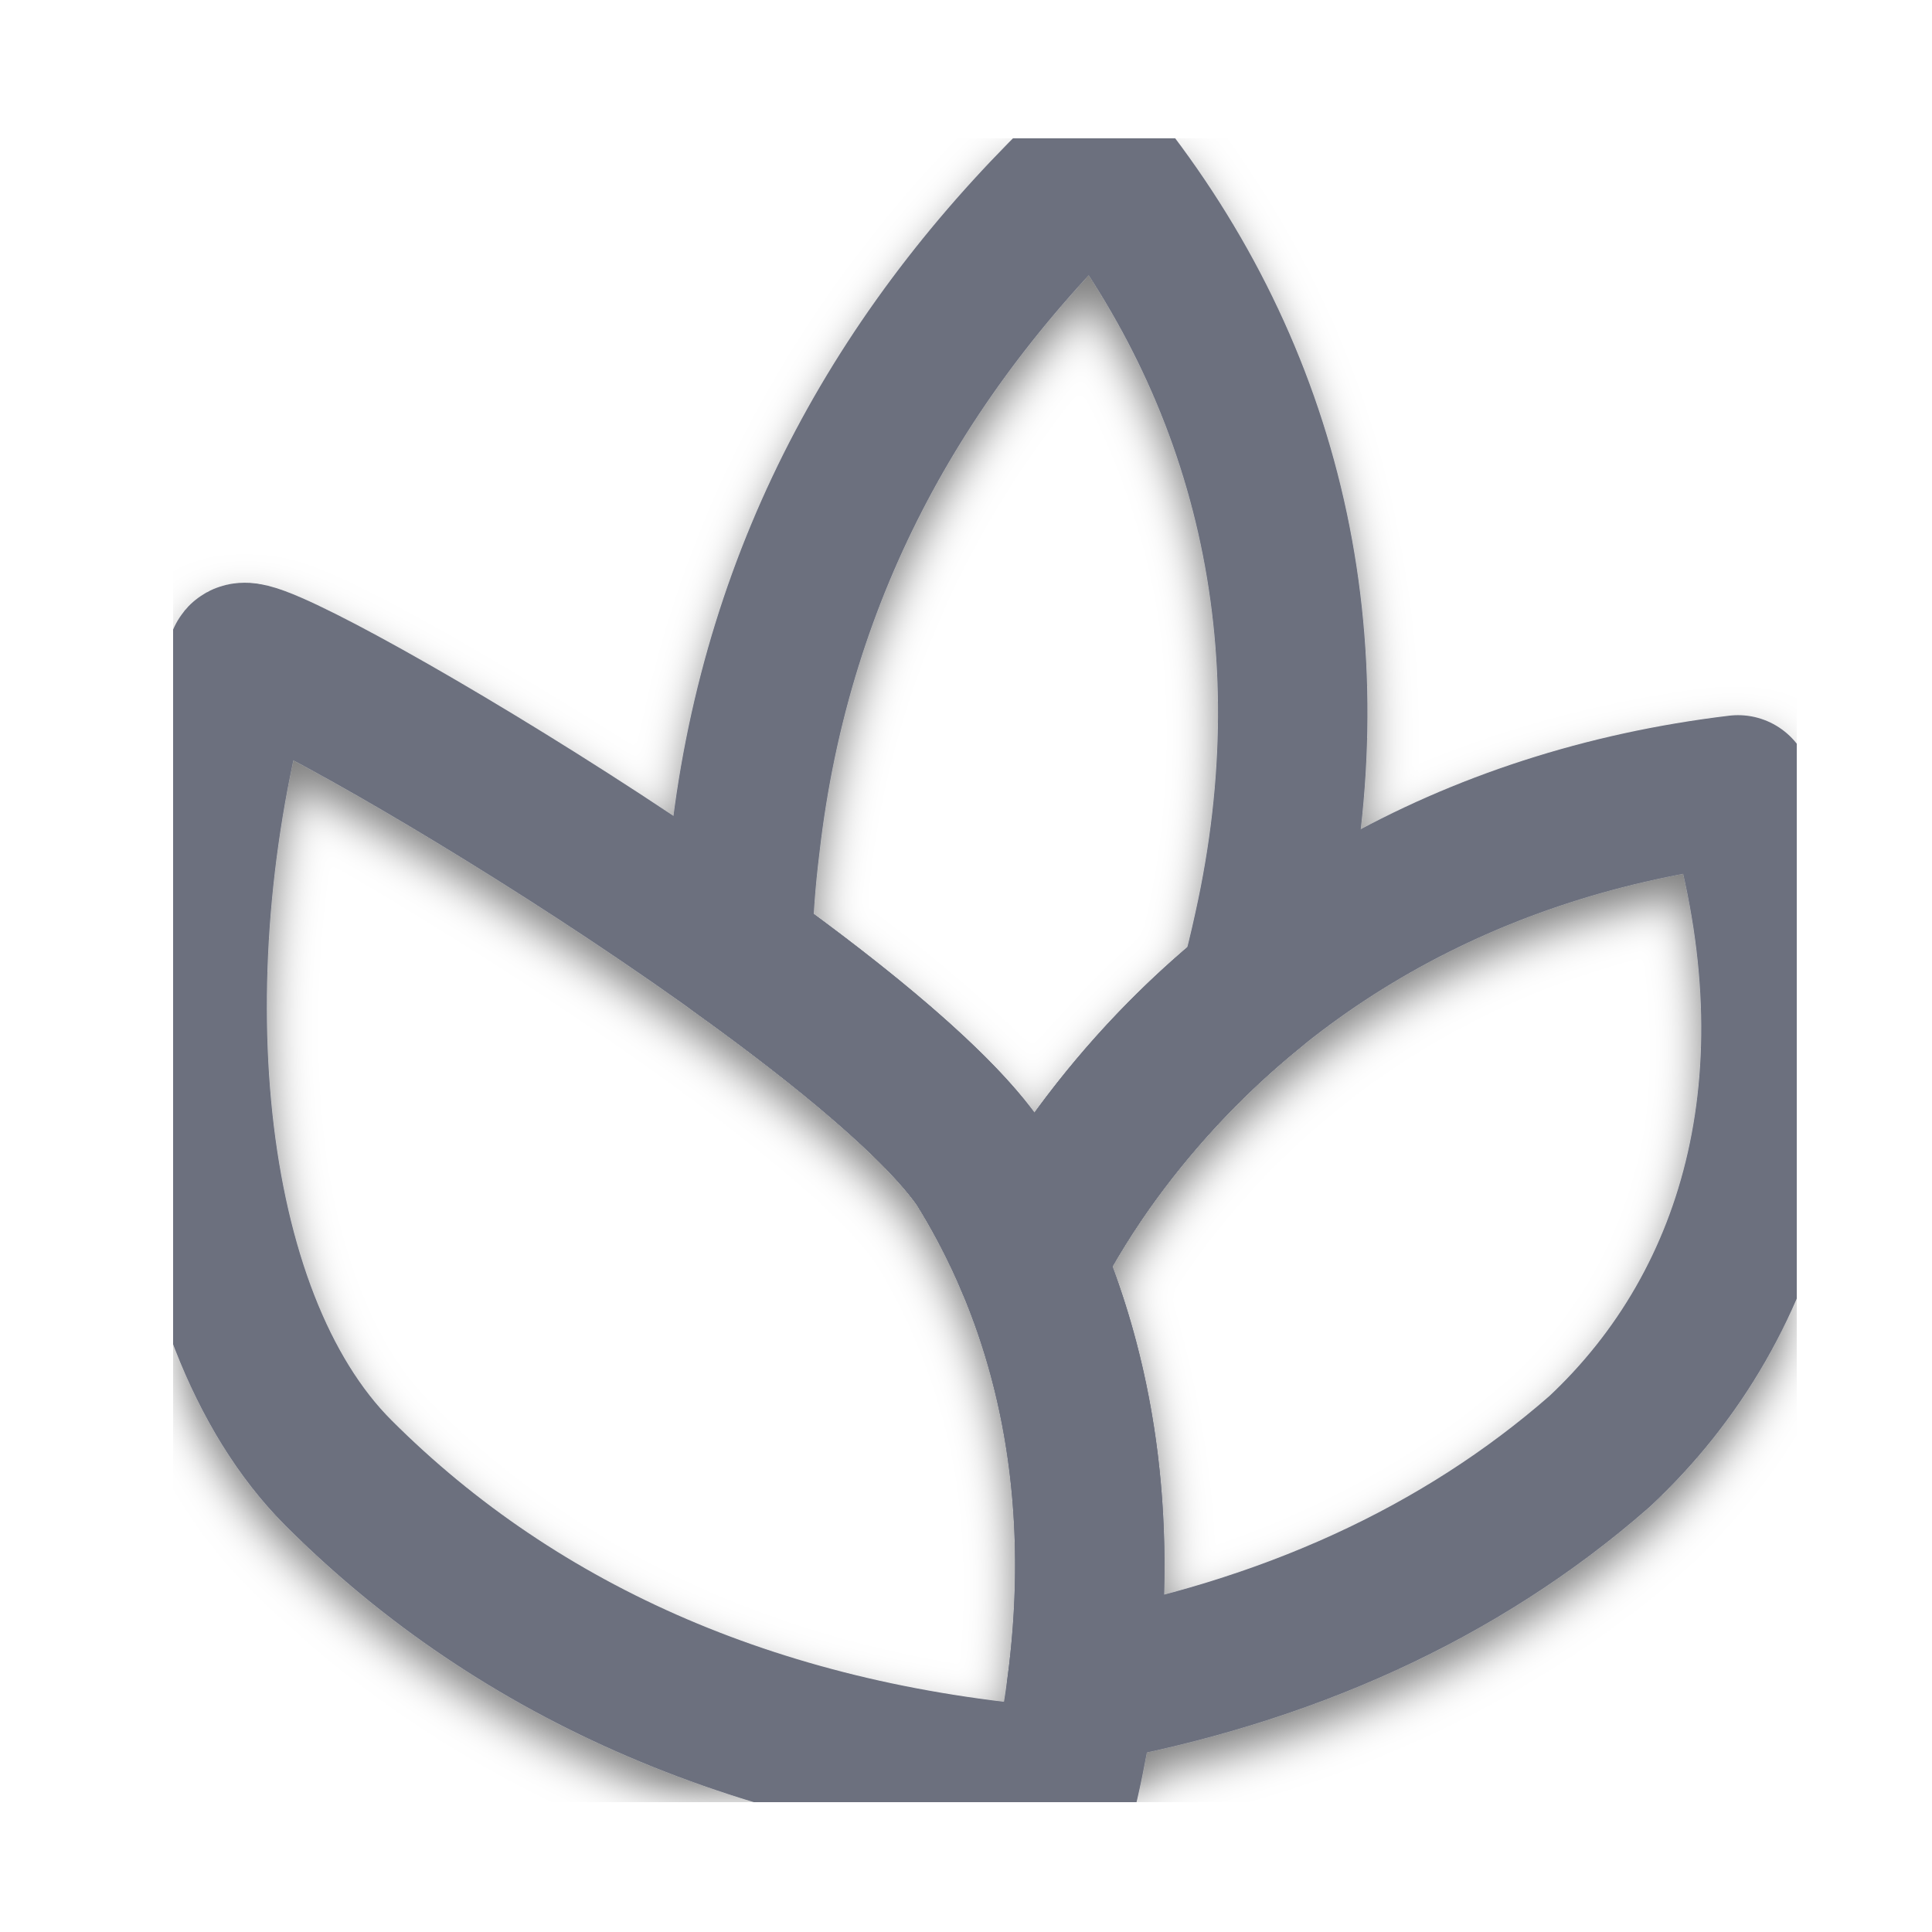
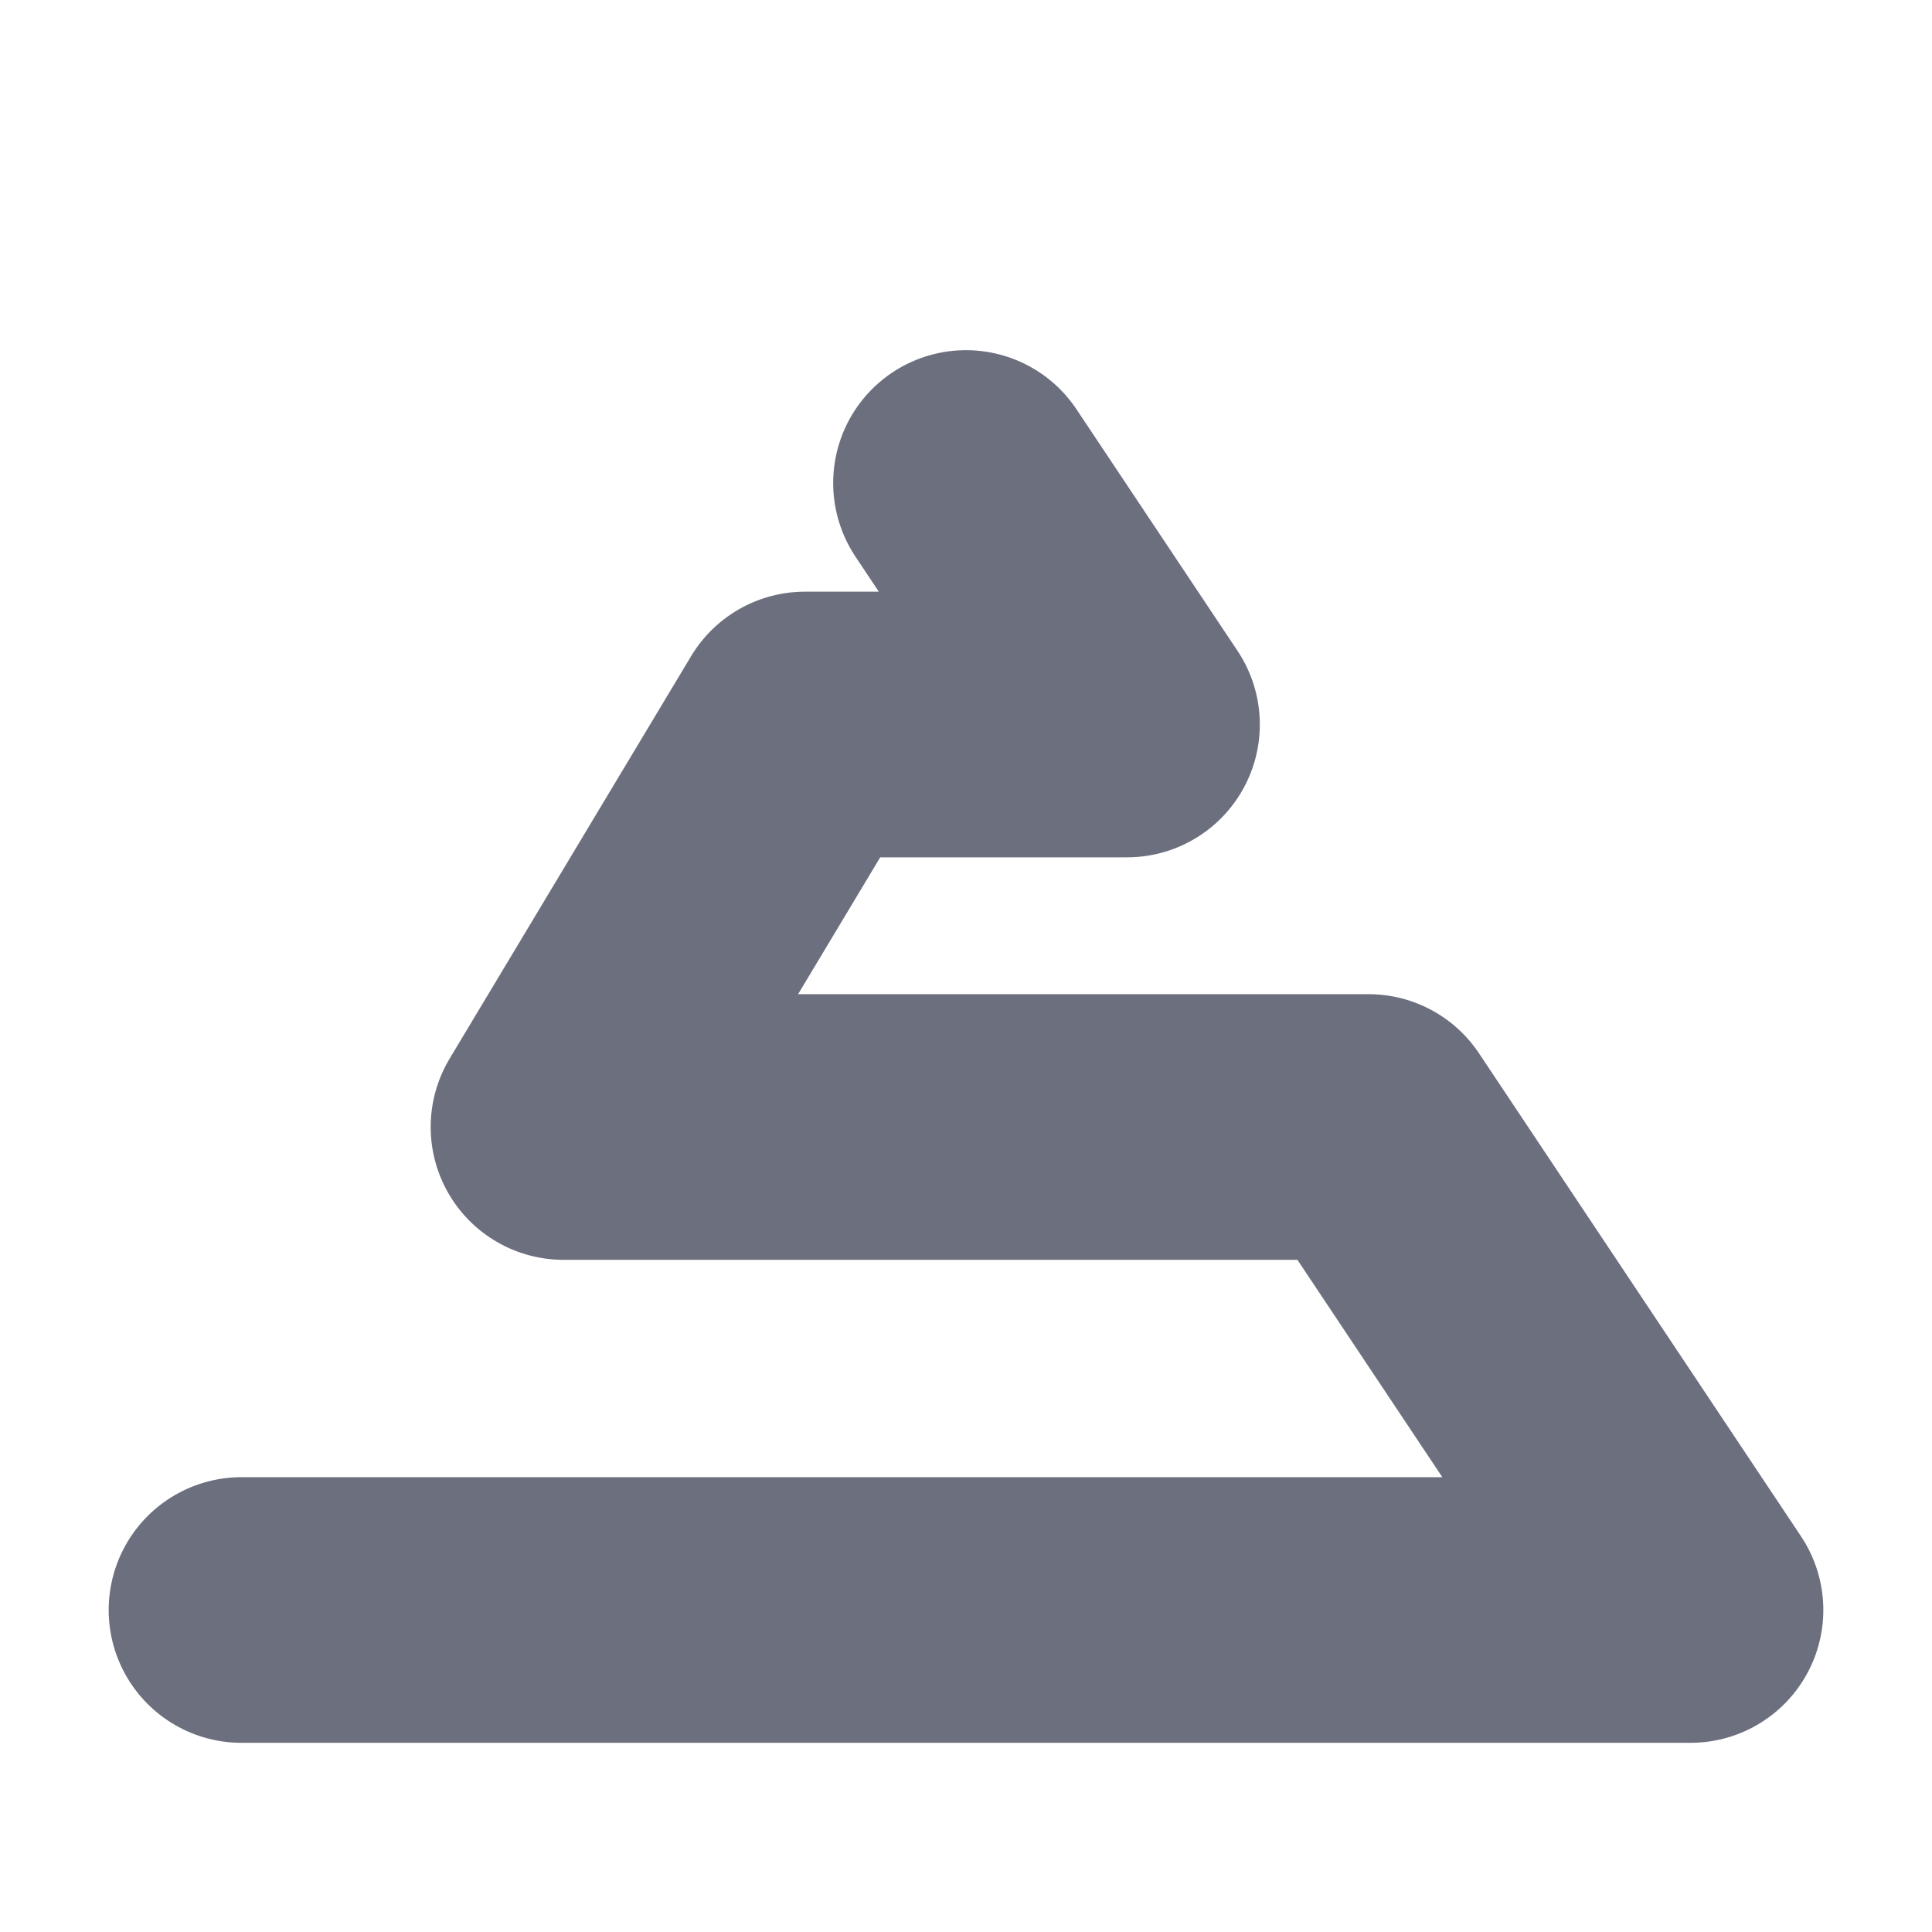
- <svg xmlns="http://www.w3.org/2000/svg" width="181" height="181" viewBox="0 0 181 181">
-   <defs>
-     <filter id="a" width="102.5%" height="102.5%" x="-1.2%" y="-1.3%" filterUnits="objectBoundingBox">
-       <feOffset dy="2" in="SourceAlpha" result="shadowOffsetOuter1" />
-       <feGaussianBlur in="shadowOffsetOuter1" result="shadowBlurOuter1" stdDeviation="2" />
-       <feColorMatrix in="shadowBlurOuter1" result="shadowMatrixOuter1" values="0 0 0 0 0 0 0 0 0 0 0 0 0 0 0 0 0 0 0.5 0" />
-       <feMerge>
-         <feMergeNode in="shadowMatrixOuter1" />
-         <feMergeNode in="SourceGraphic" />
-       </feMerge>
-     </filter>
-   </defs>
-   <g fill="none" fill-rule="evenodd" filter="url(#a)" transform="translate(-360 -42)">
-     <g fill-rule="nonzero" stroke="#6C707E" stroke-linecap="round" stroke-linejoin="round" stroke-width="14" transform="translate(378 11)">
-       <path d="M84.828,46 C100.828,66 106.828,91 100.828,118 C100.409,119.927 99.948,121.818 99.445,123.676 C93.982,128.1 89.082,133.227 84.828,139 C82.437,142.26 80.329,145.663 78.505,149.186 C77.151,145.998 75.553,142.932 73.721,140 C69.971,134.609 61.185,127.322 51.092,120.08 C51.156,116.779 51.4,113.42 51.828,110 C54.828,84 66.828,63 84.828,46 Z" />
-       <path d="M144.828,105 C152.828,131 146.828,153 131.828,167 C118.792,178.407 102.436,185.83 83.303,189.271 C85.265,174.639 83.56,161.065 78.507,149.185 C80.33,145.662 82.437,142.26 84.828,139 C98.828,120 119.828,108 144.828,105 Z" />
-       <path d="M73.721,140 C83.721,156 86.721,176 81.721,198 C53.721,196 30.721,186 13.721,169 C-1.02,154.259 -3.623,121.278 4.66,92.719 C5.368,90.279 62.418,123.752 73.721,140 Z" />
-     </g>
-   </g>
+ <svg xmlns="http://www.w3.org/2000/svg" width="480" height="480" viewBox="0 0 480 480">
+   <polyline fill="none" stroke="#6C707E" stroke-linecap="round" stroke-linejoin="round" stroke-width="66" points="60 400 420 400 340 280 140 280 200 180 280 180 240 120" />
</svg>
